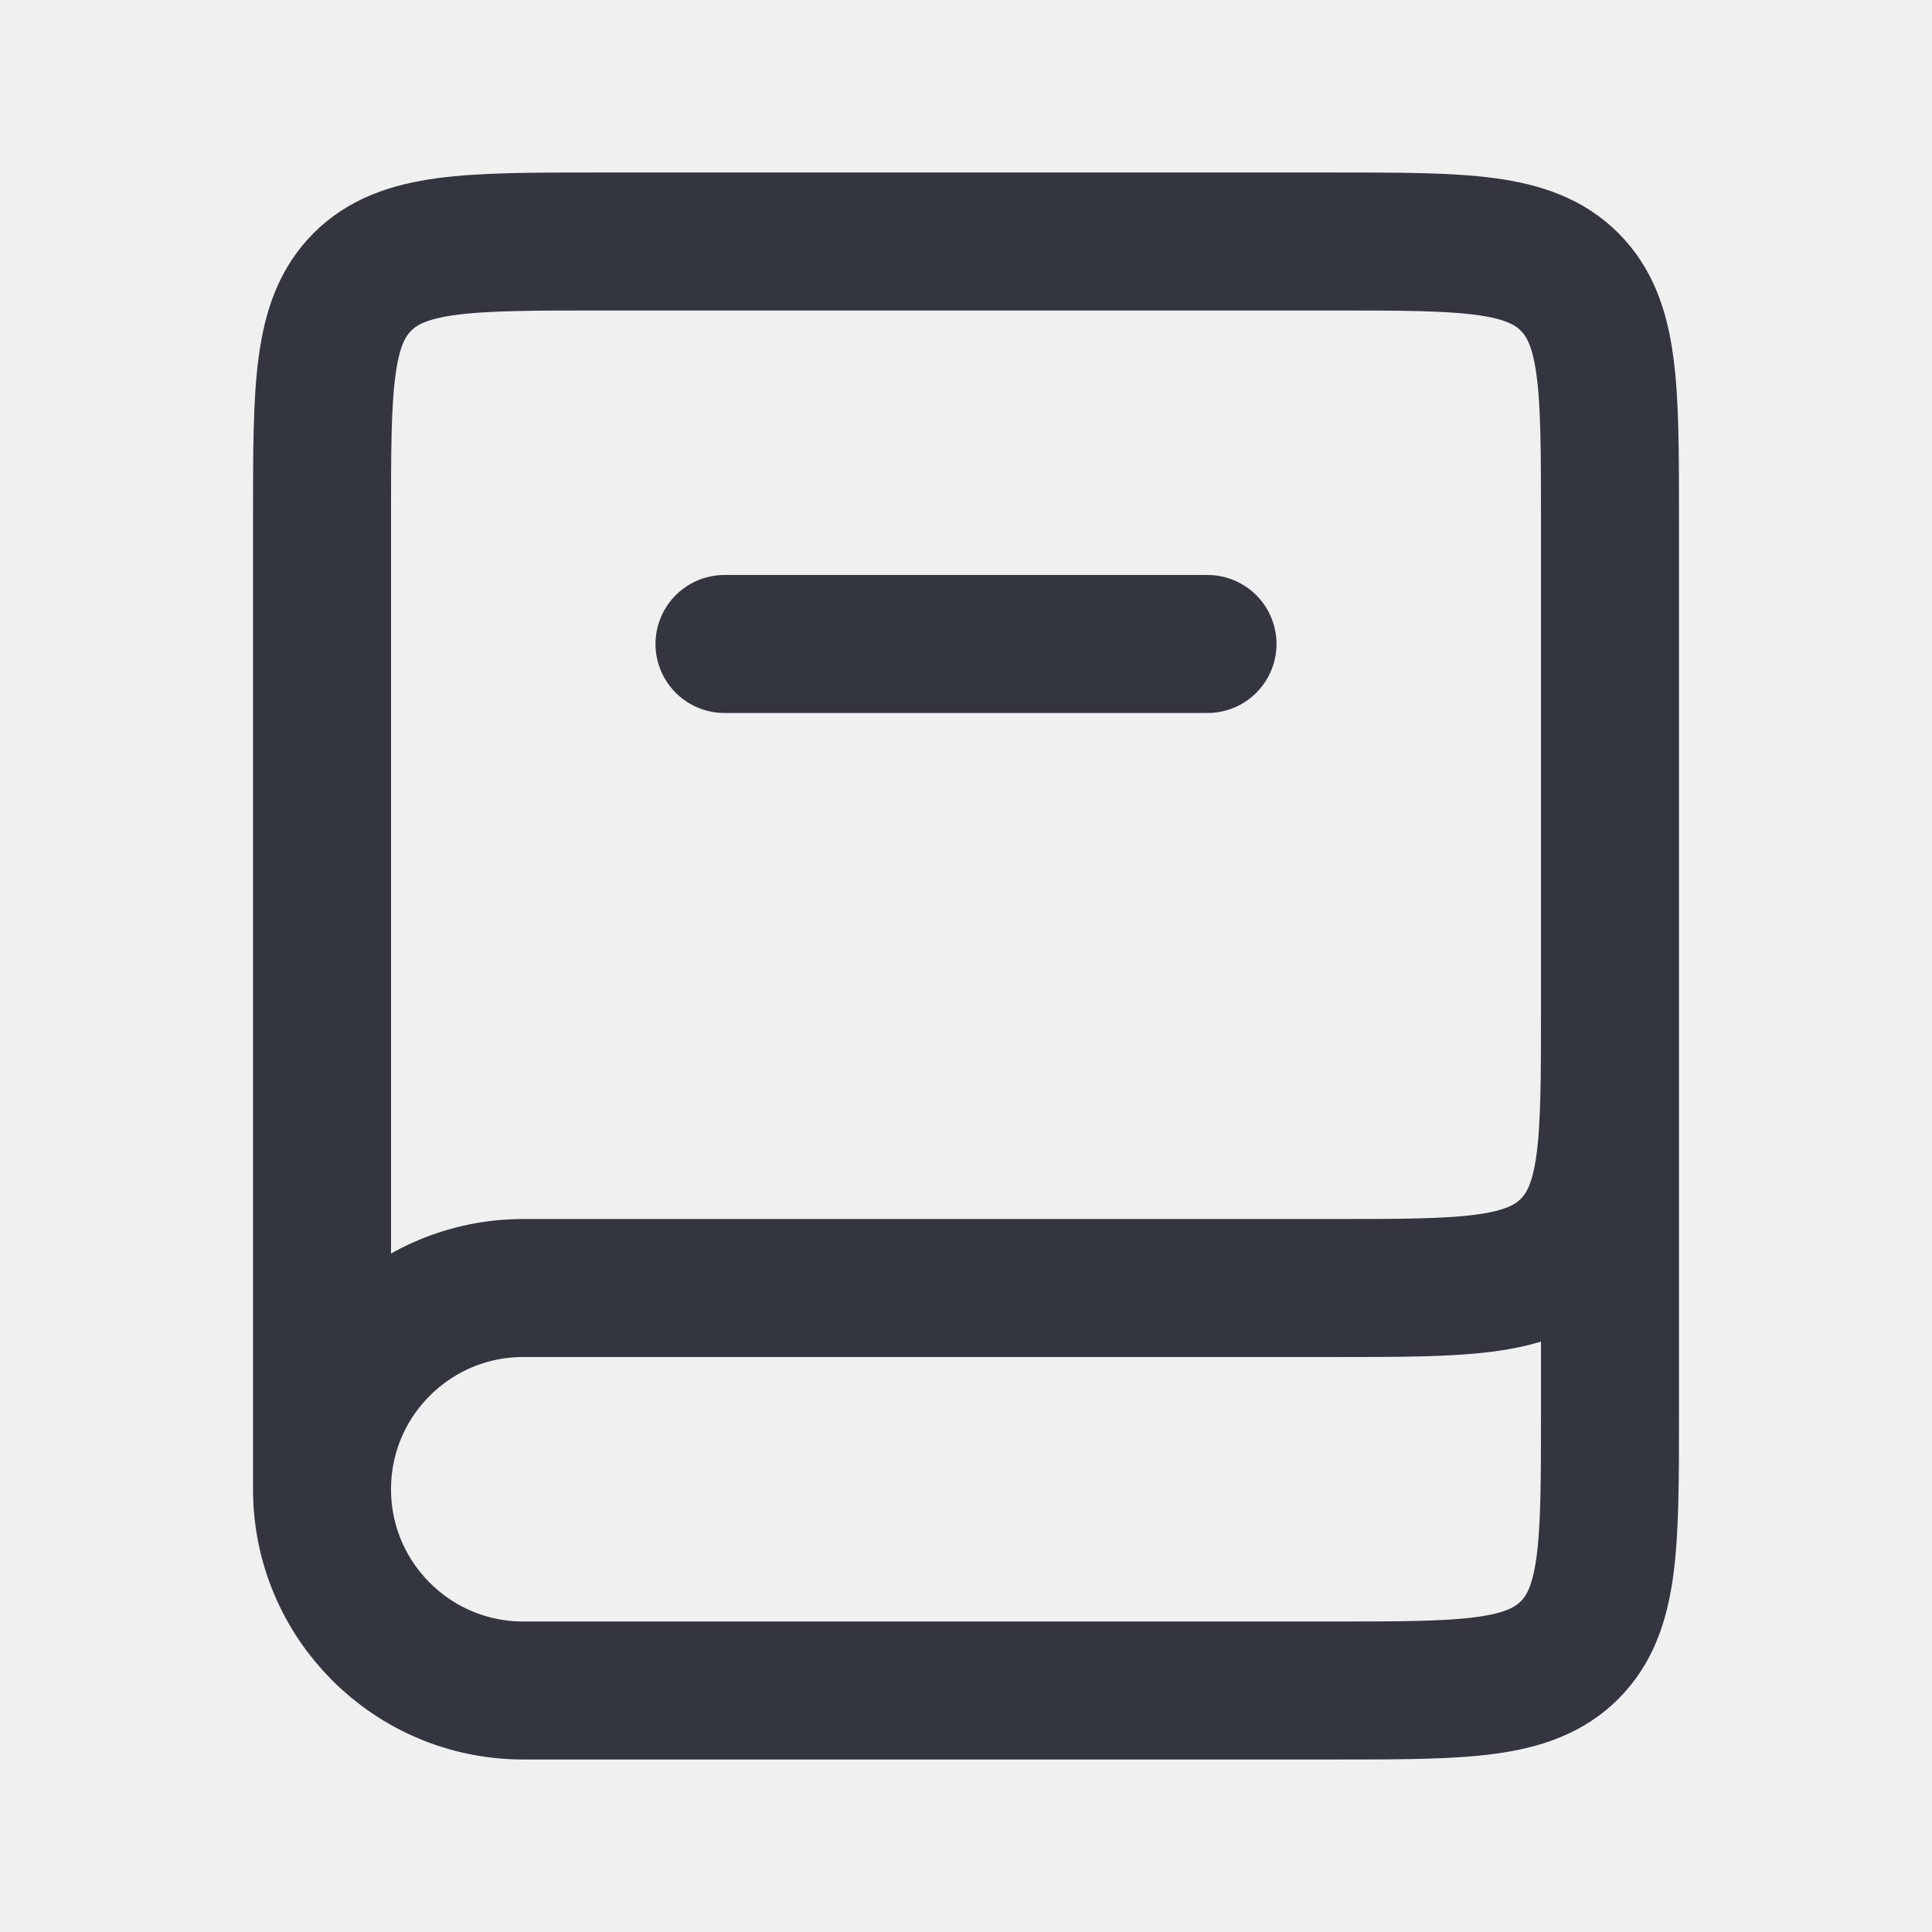
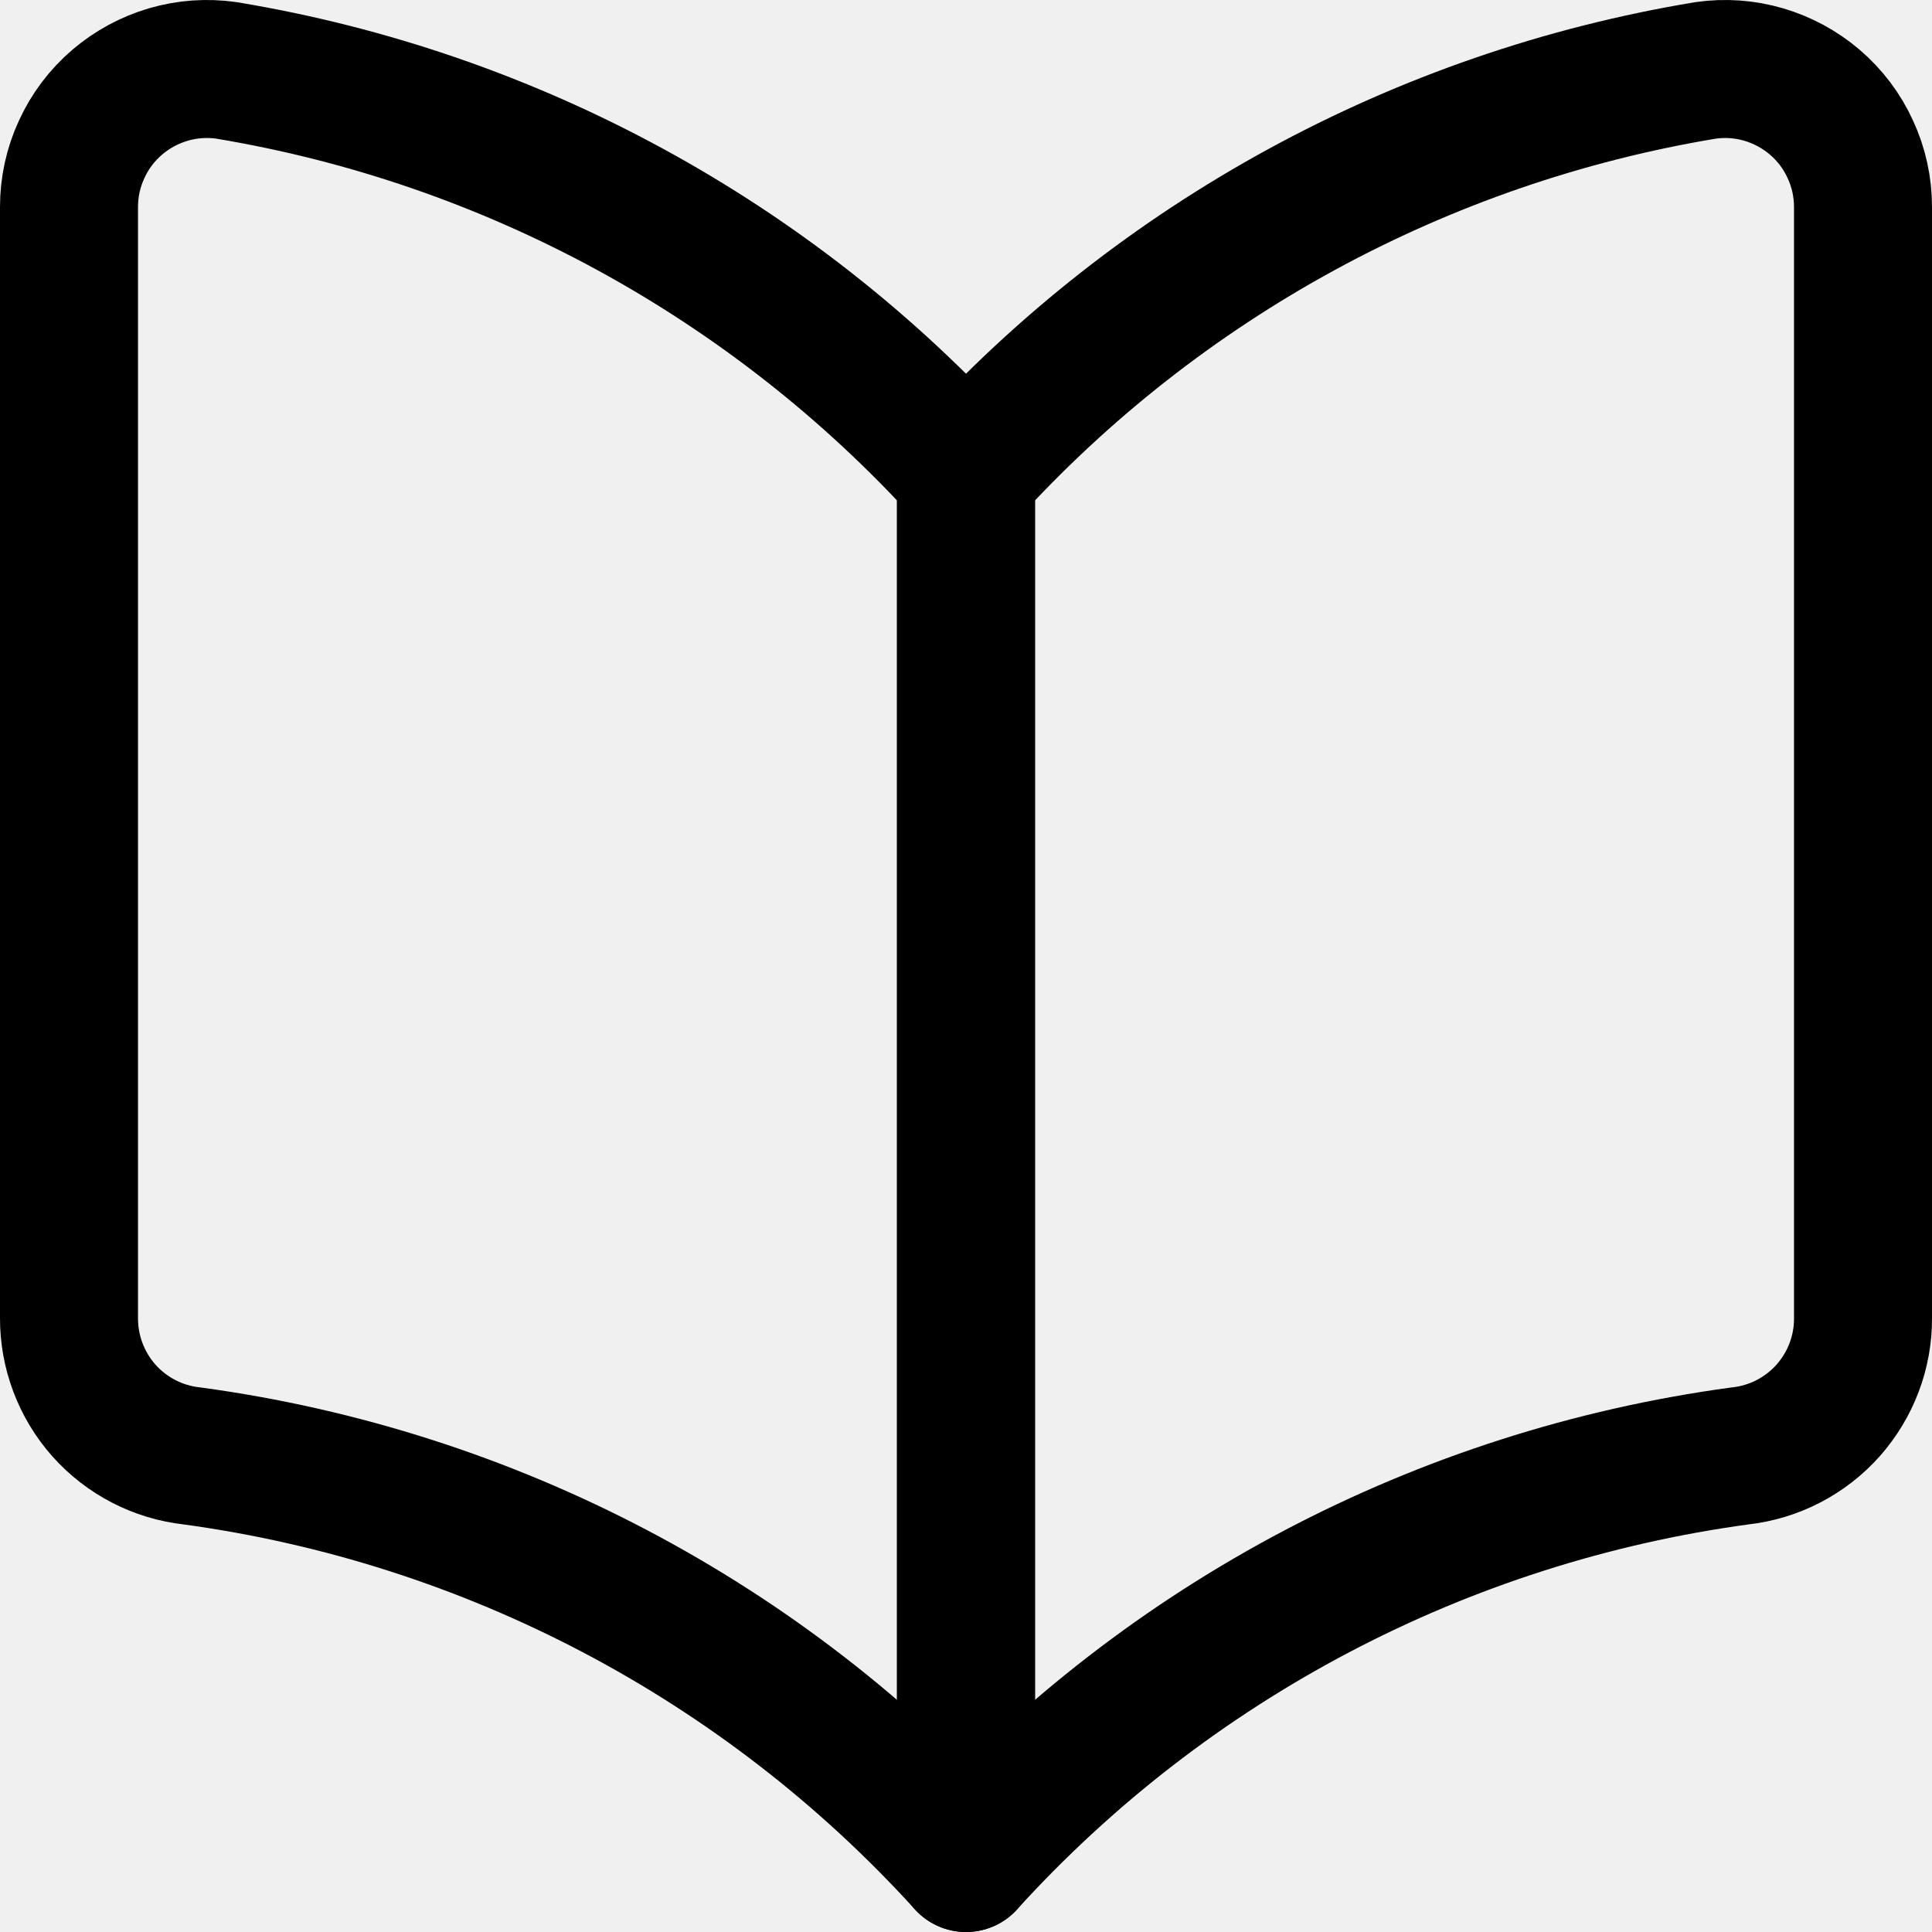
- <svg xmlns="http://www.w3.org/2000/svg" width="32" height="32" viewBox="0 0 28 28" fill="none">
-   <path d="M23.333 14V20.5C23.333 22.386 23.333 23.328 22.748 23.914C22.162 24.5 21.219 24.5 19.333 24.5H7.583C5.973 24.5 4.667 23.194 4.667 21.583V21.583C4.667 19.973 5.973 18.667 7.583 18.667H19.333C21.219 18.667 22.162 18.667 22.748 18.081C23.333 17.495 23.333 16.552 23.333 14.667V7.5C23.333 5.614 23.333 4.672 22.748 4.086C22.162 3.5 21.219 3.5 19.333 3.5H8.667C6.781 3.5 5.838 3.5 5.252 4.086C4.667 4.672 4.667 5.614 4.667 7.5V21.583" stroke="#33363F" stroke-width="2" />
-   <path d="M10.5 9.333L17.5 9.333" stroke="#33363F" stroke-width="2" stroke-linecap="round" />
+ <svg xmlns="http://www.w3.org/2000/svg" width="14" height="14" viewBox="0 0 14 14" fill="none">
+   <g clip-path="url(#clip0_298_1090)">
+     <path d="M7 13.5C5.535 11.887 3.549 10.843 1.39 10.55C1.144 10.523 0.917 10.405 0.753 10.221C0.589 10.036 0.499 9.797 0.5 9.55V1.5C0.5 1.355 0.531 1.213 0.592 1.082C0.652 0.95 0.74 0.834 0.85 0.74C0.958 0.648 1.084 0.58 1.22 0.54C1.356 0.5 1.5 0.49 1.64 0.51C3.704 0.852 5.593 1.881 7 3.43V13.5Z" stroke="black" stroke-linecap="round" stroke-linejoin="round" />
+     <path d="M7 13.5C8.465 11.887 10.451 10.843 12.61 10.55C12.856 10.523 13.083 10.405 13.247 10.221C13.411 10.036 13.502 9.797 13.5 9.55V1.5C13.5 1.355 13.469 1.213 13.408 1.082C13.348 0.95 13.26 0.834 13.15 0.74C13.042 0.648 12.916 0.58 12.78 0.54C12.643 0.5 12.501 0.49 12.36 0.51C10.296 0.852 8.407 1.881 7 3.43V13.5Z" stroke="black" stroke-linecap="round" stroke-linejoin="round" />
+   </g>
+   <defs>
+     <clipPath id="clip0_298_1090">
+       <rect width="14" height="14" fill="white" />
+     </clipPath>
+   </defs>
</svg>
